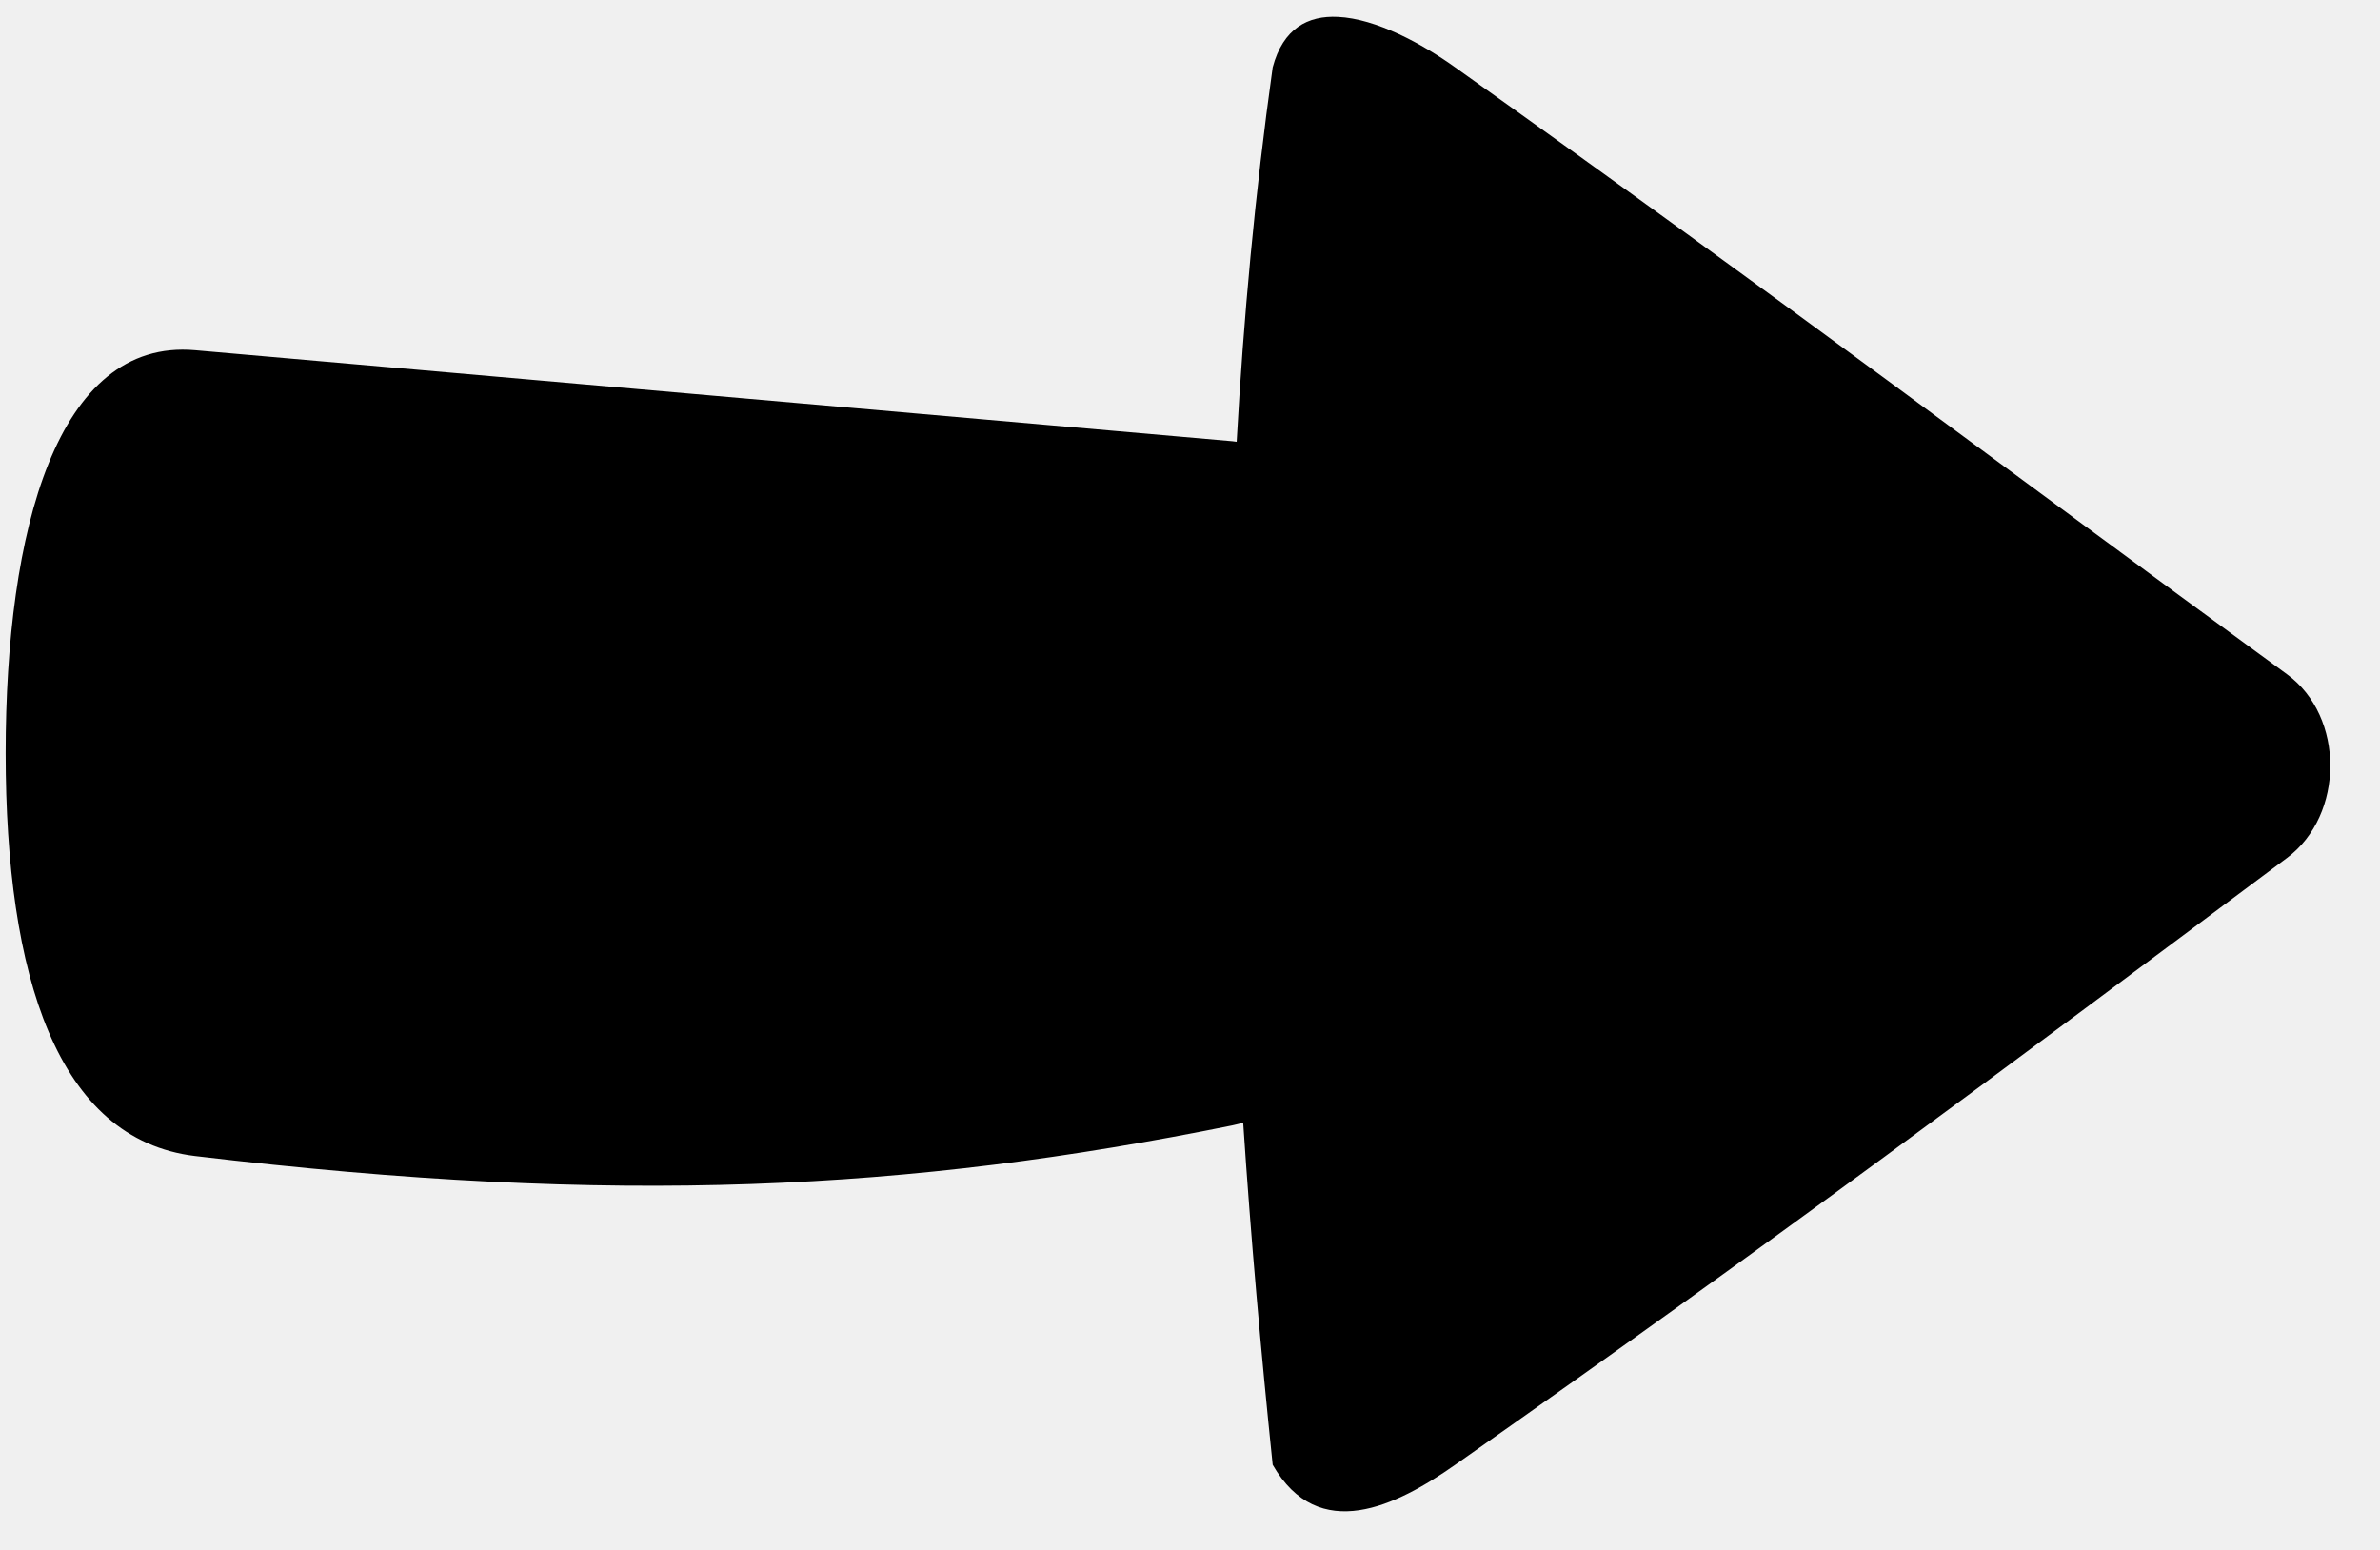
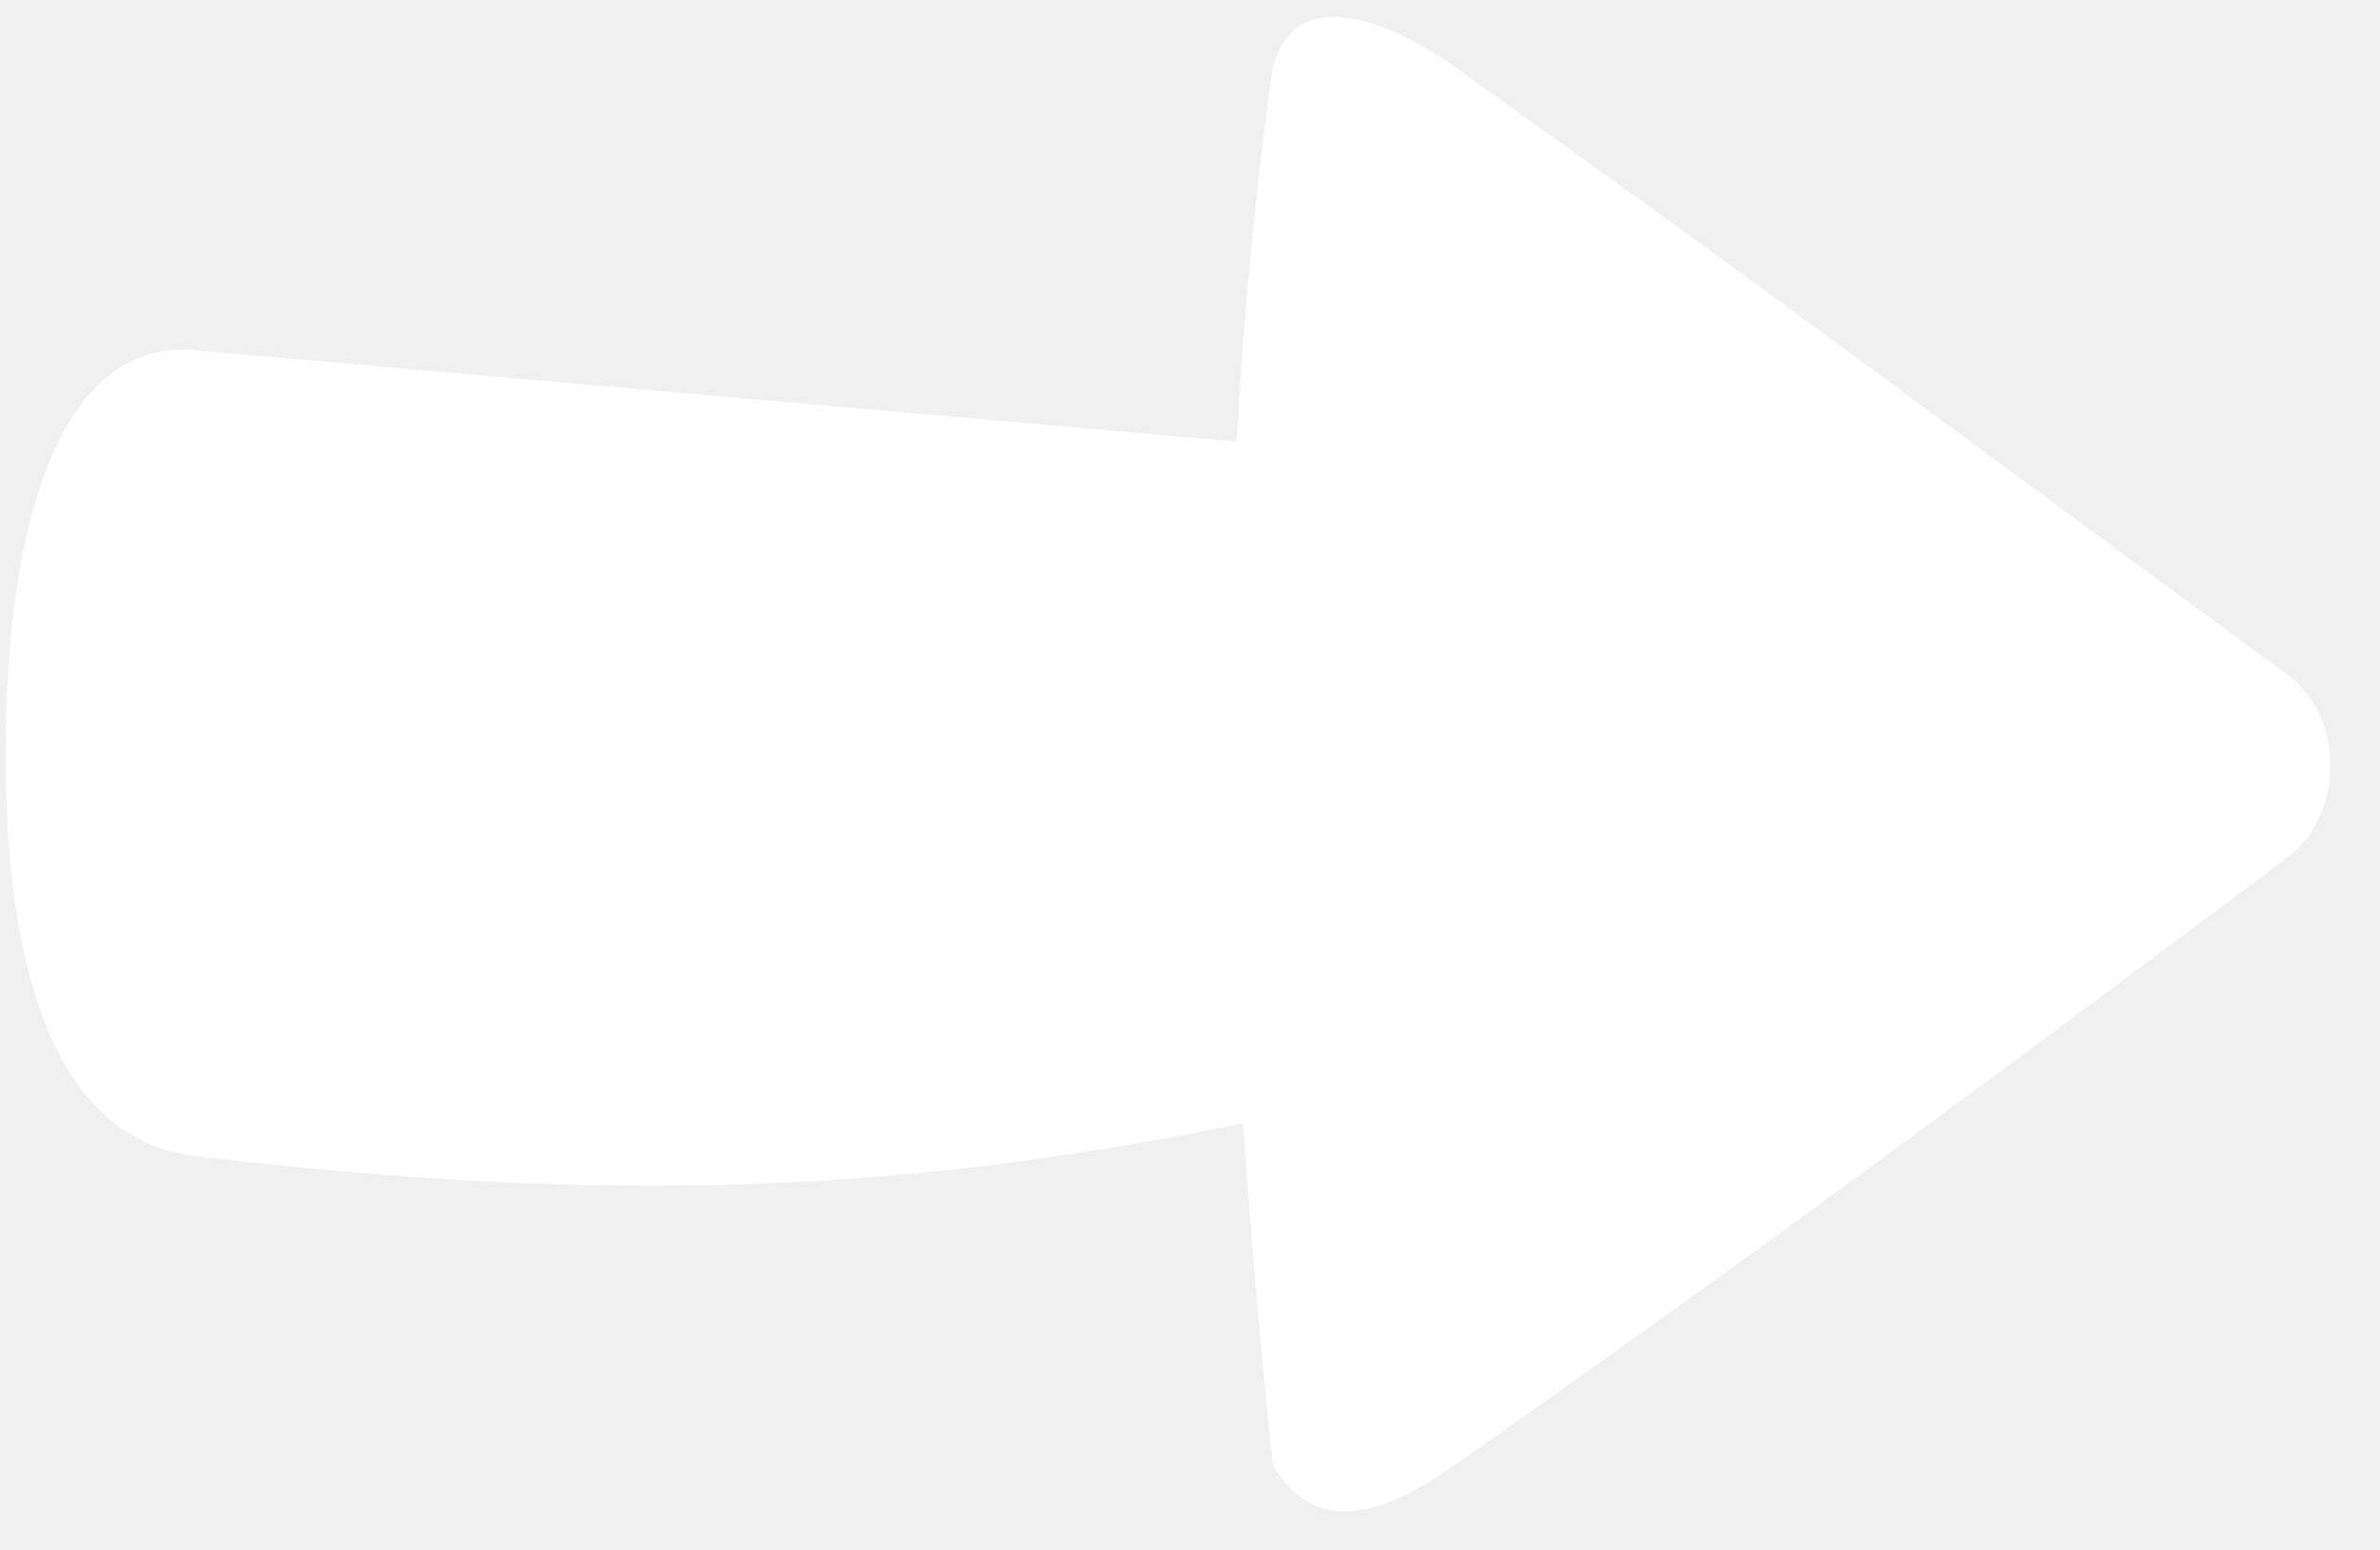
<svg xmlns="http://www.w3.org/2000/svg" viewBox="0 0 43 28" version="1.1">
  <g stroke="none" strokeWidth="1" fill="none" fillRule="evenodd">
-     <g transform="translate(-794, -732)" fill="currentColor" fillRule="nonzero">
+     <g transform="translate(-794, -732)" fill="#fff" fillRule="nonzero">
      <g transform="translate(554, 615)">
        <path d="M264.172,117.305 C263.634,117.278 263.182,117.51 262.994,118.217 C262.673,120.505 262.466,122.758 262.343,124.981 C262.317,124.979 262.29,124.973 262.264,124.971 L243.524,123.327 C241.031,123.108 240.102,126.572 240.102,130.605 C240.102,134.636 241.036,137.585 243.524,137.884 C251.156,138.794 256.443,138.508 262.264,137.331 C262.331,137.317 262.397,137.299 262.461,137.283 C262.599,139.357 262.782,141.415 262.994,143.462 C263.822,144.906 265.232,144.207 266.291,143.462 C272.139,139.36 276.068,136.418 281.321,132.498 C282.359,131.723 282.366,129.946 281.321,129.182 C275.935,125.25 272.394,122.558 266.291,118.217 C265.698,117.793 264.865,117.337 264.172,117.305 Z" />
      </g>
    </g>
  </g>
</svg>
